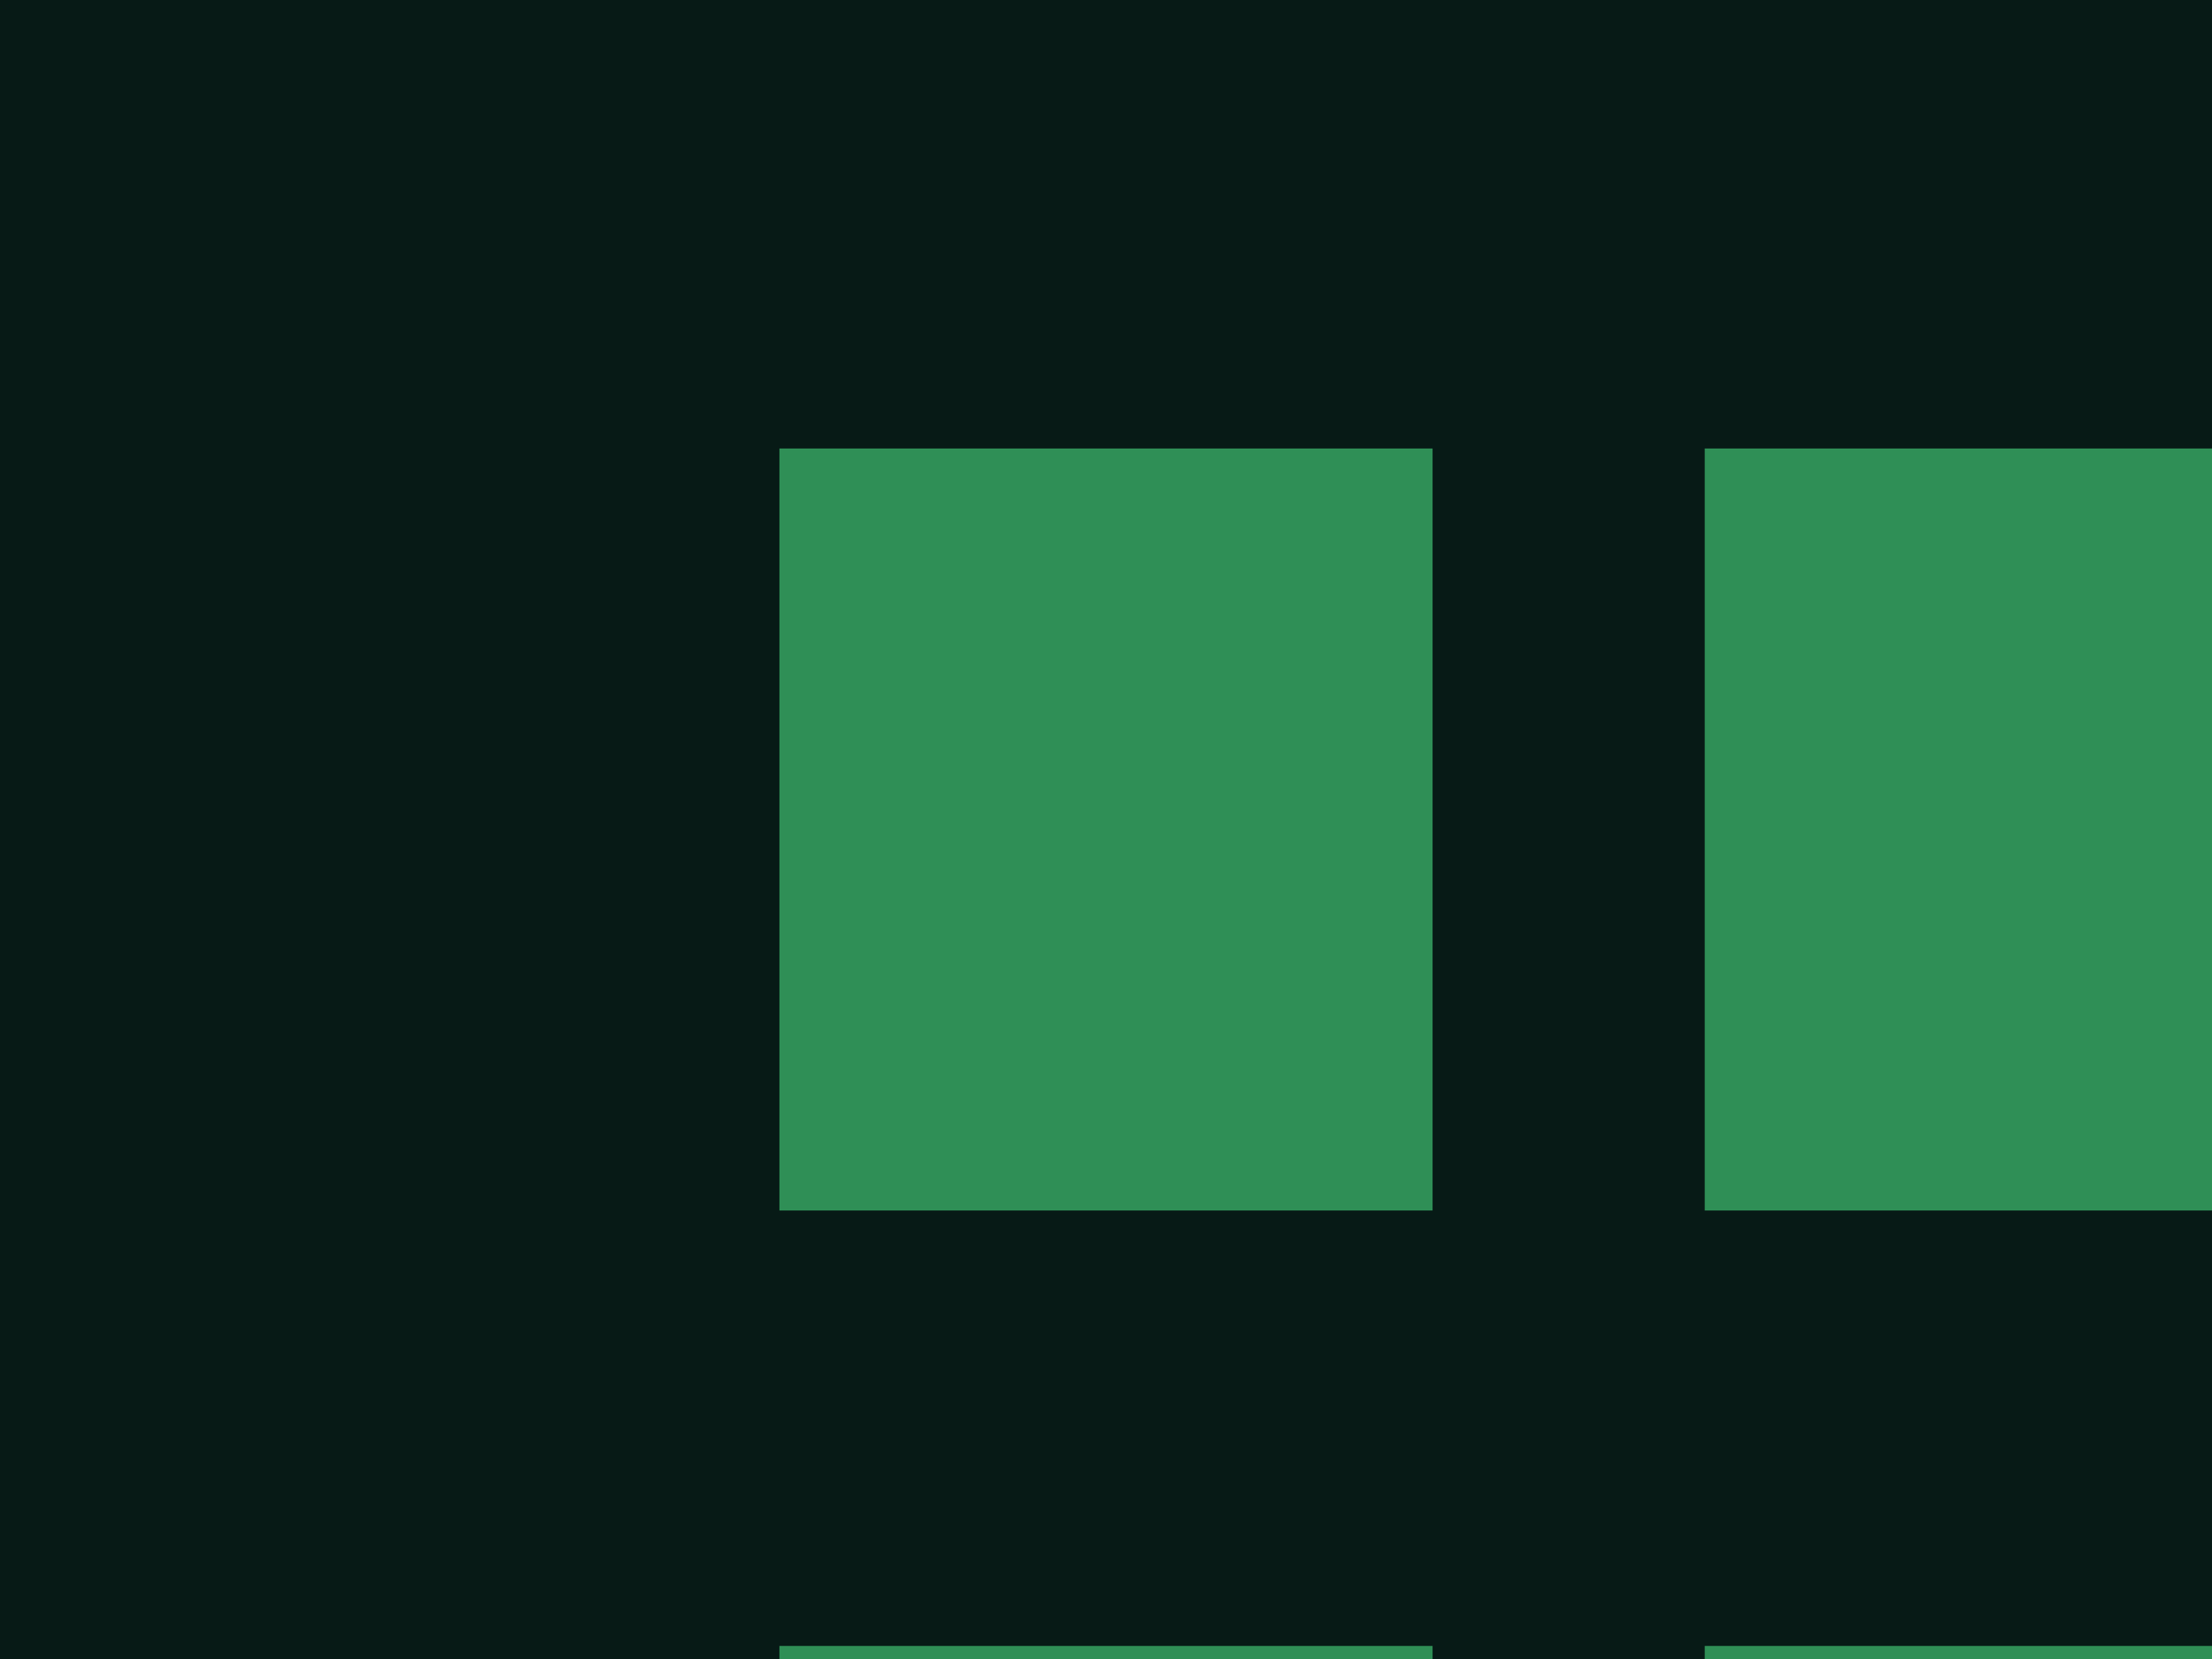
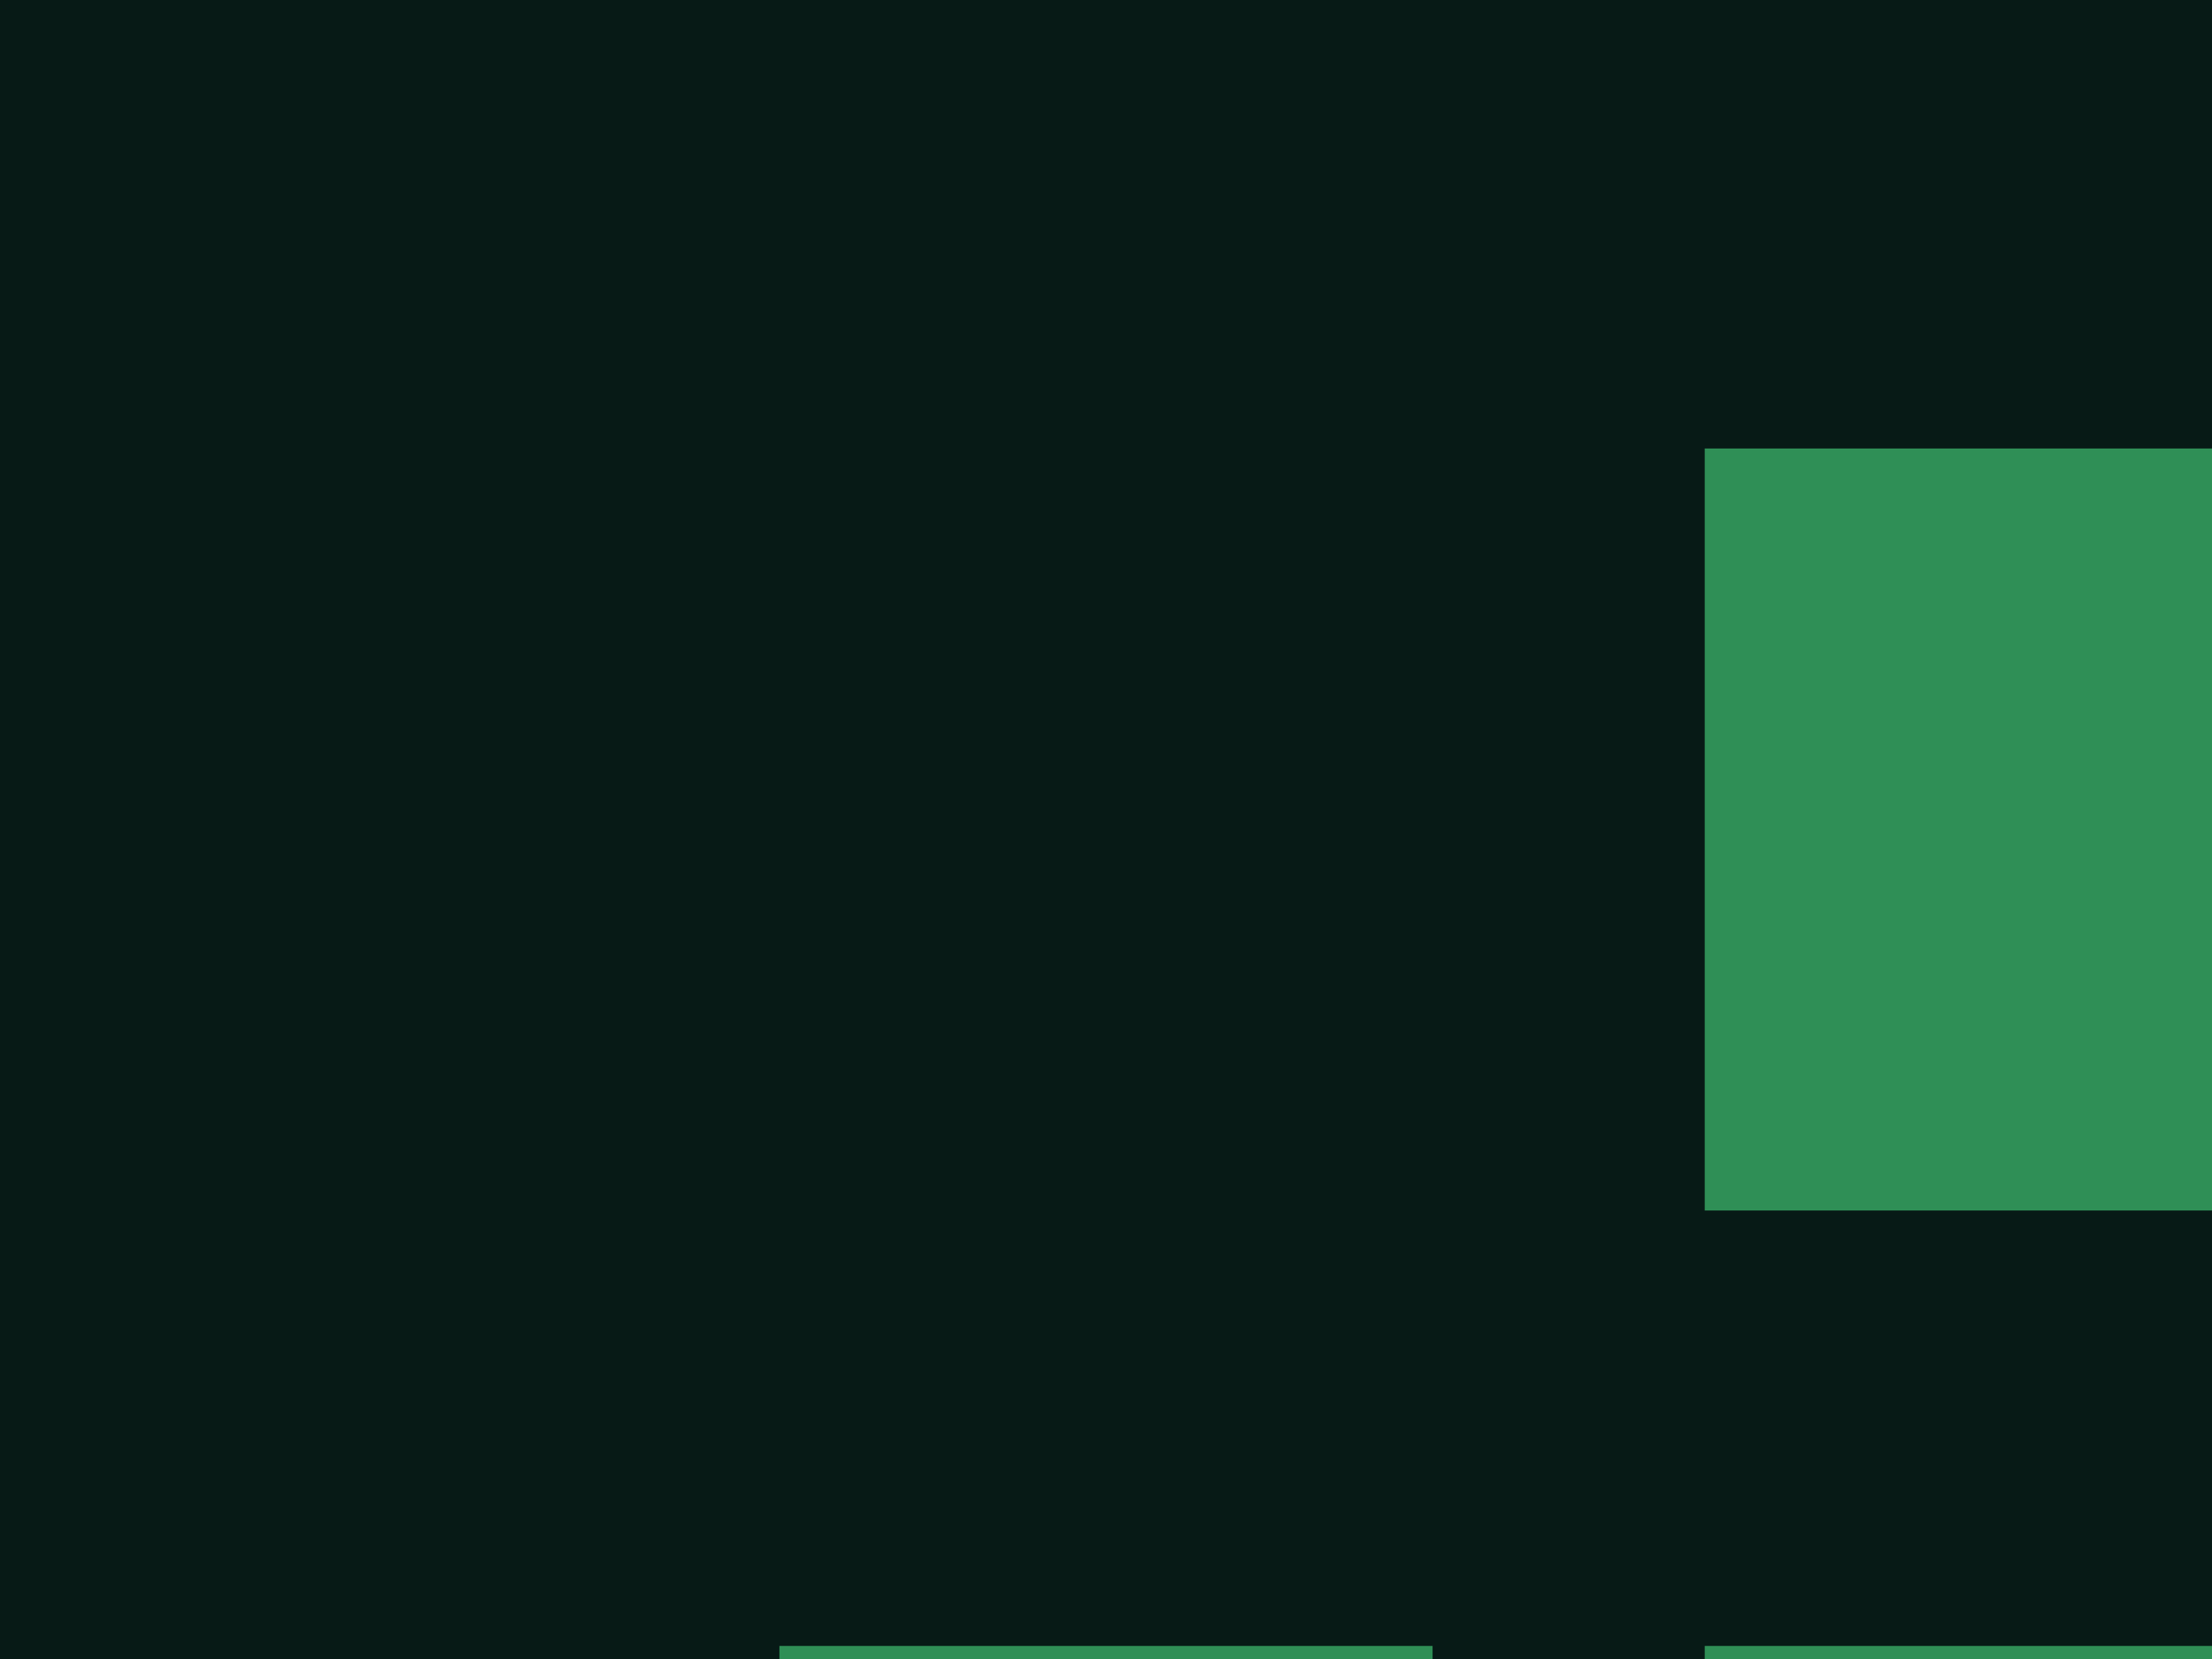
<svg xmlns="http://www.w3.org/2000/svg" width="480" height="360" viewBox="0 0 160 120" role="img" aria-label="Altium PCB — TOPSOLDER" class="altium-pcb" data-renderer="altiumts">
  <rect width="100%" height="100%" fill="#071a16" />
  <g stroke-linecap="round" stroke-linejoin="round">
-     <g data-record="Pad" data-layer="TOPSOLDER" data-solder-mask-opening="true" fill-opacity="0.6" data-pad-name="1" data-pad-shape="RECTANGLE" data-pad-stack-layer="0" data-plated="true">
-       <rect x="56.378" y="32.441" width="47.244" height="55.118" fill="#4ade80" />
-     </g>
    <g data-record="Pad" data-layer="TOPSOLDER" data-solder-mask-opening="true" fill-opacity="0.6" data-pad-name="2" data-pad-shape="RECTANGLE" data-pad-stack-layer="0" data-plated="true">
      <rect x="56.378" y="119.055" width="47.244" height="55.118" fill="#4ade80" />
    </g>
    <g data-record="Pad" data-layer="TOPSOLDER" data-solder-mask-opening="true" fill-opacity="0.6" data-pad-name="3" data-pad-shape="RECTANGLE" data-pad-stack-layer="0" data-plated="true">
      <rect x="123.307" y="119.055" width="47.244" height="55.118" fill="#4ade80" />
    </g>
    <g data-record="Pad" data-layer="TOPSOLDER" data-solder-mask-opening="true" fill-opacity="0.6" data-pad-name="4" data-pad-shape="RECTANGLE" data-pad-stack-layer="0" data-plated="true">
      <rect x="123.307" y="32.441" width="47.244" height="55.118" fill="#4ade80" />
    </g>
  </g>
</svg>
